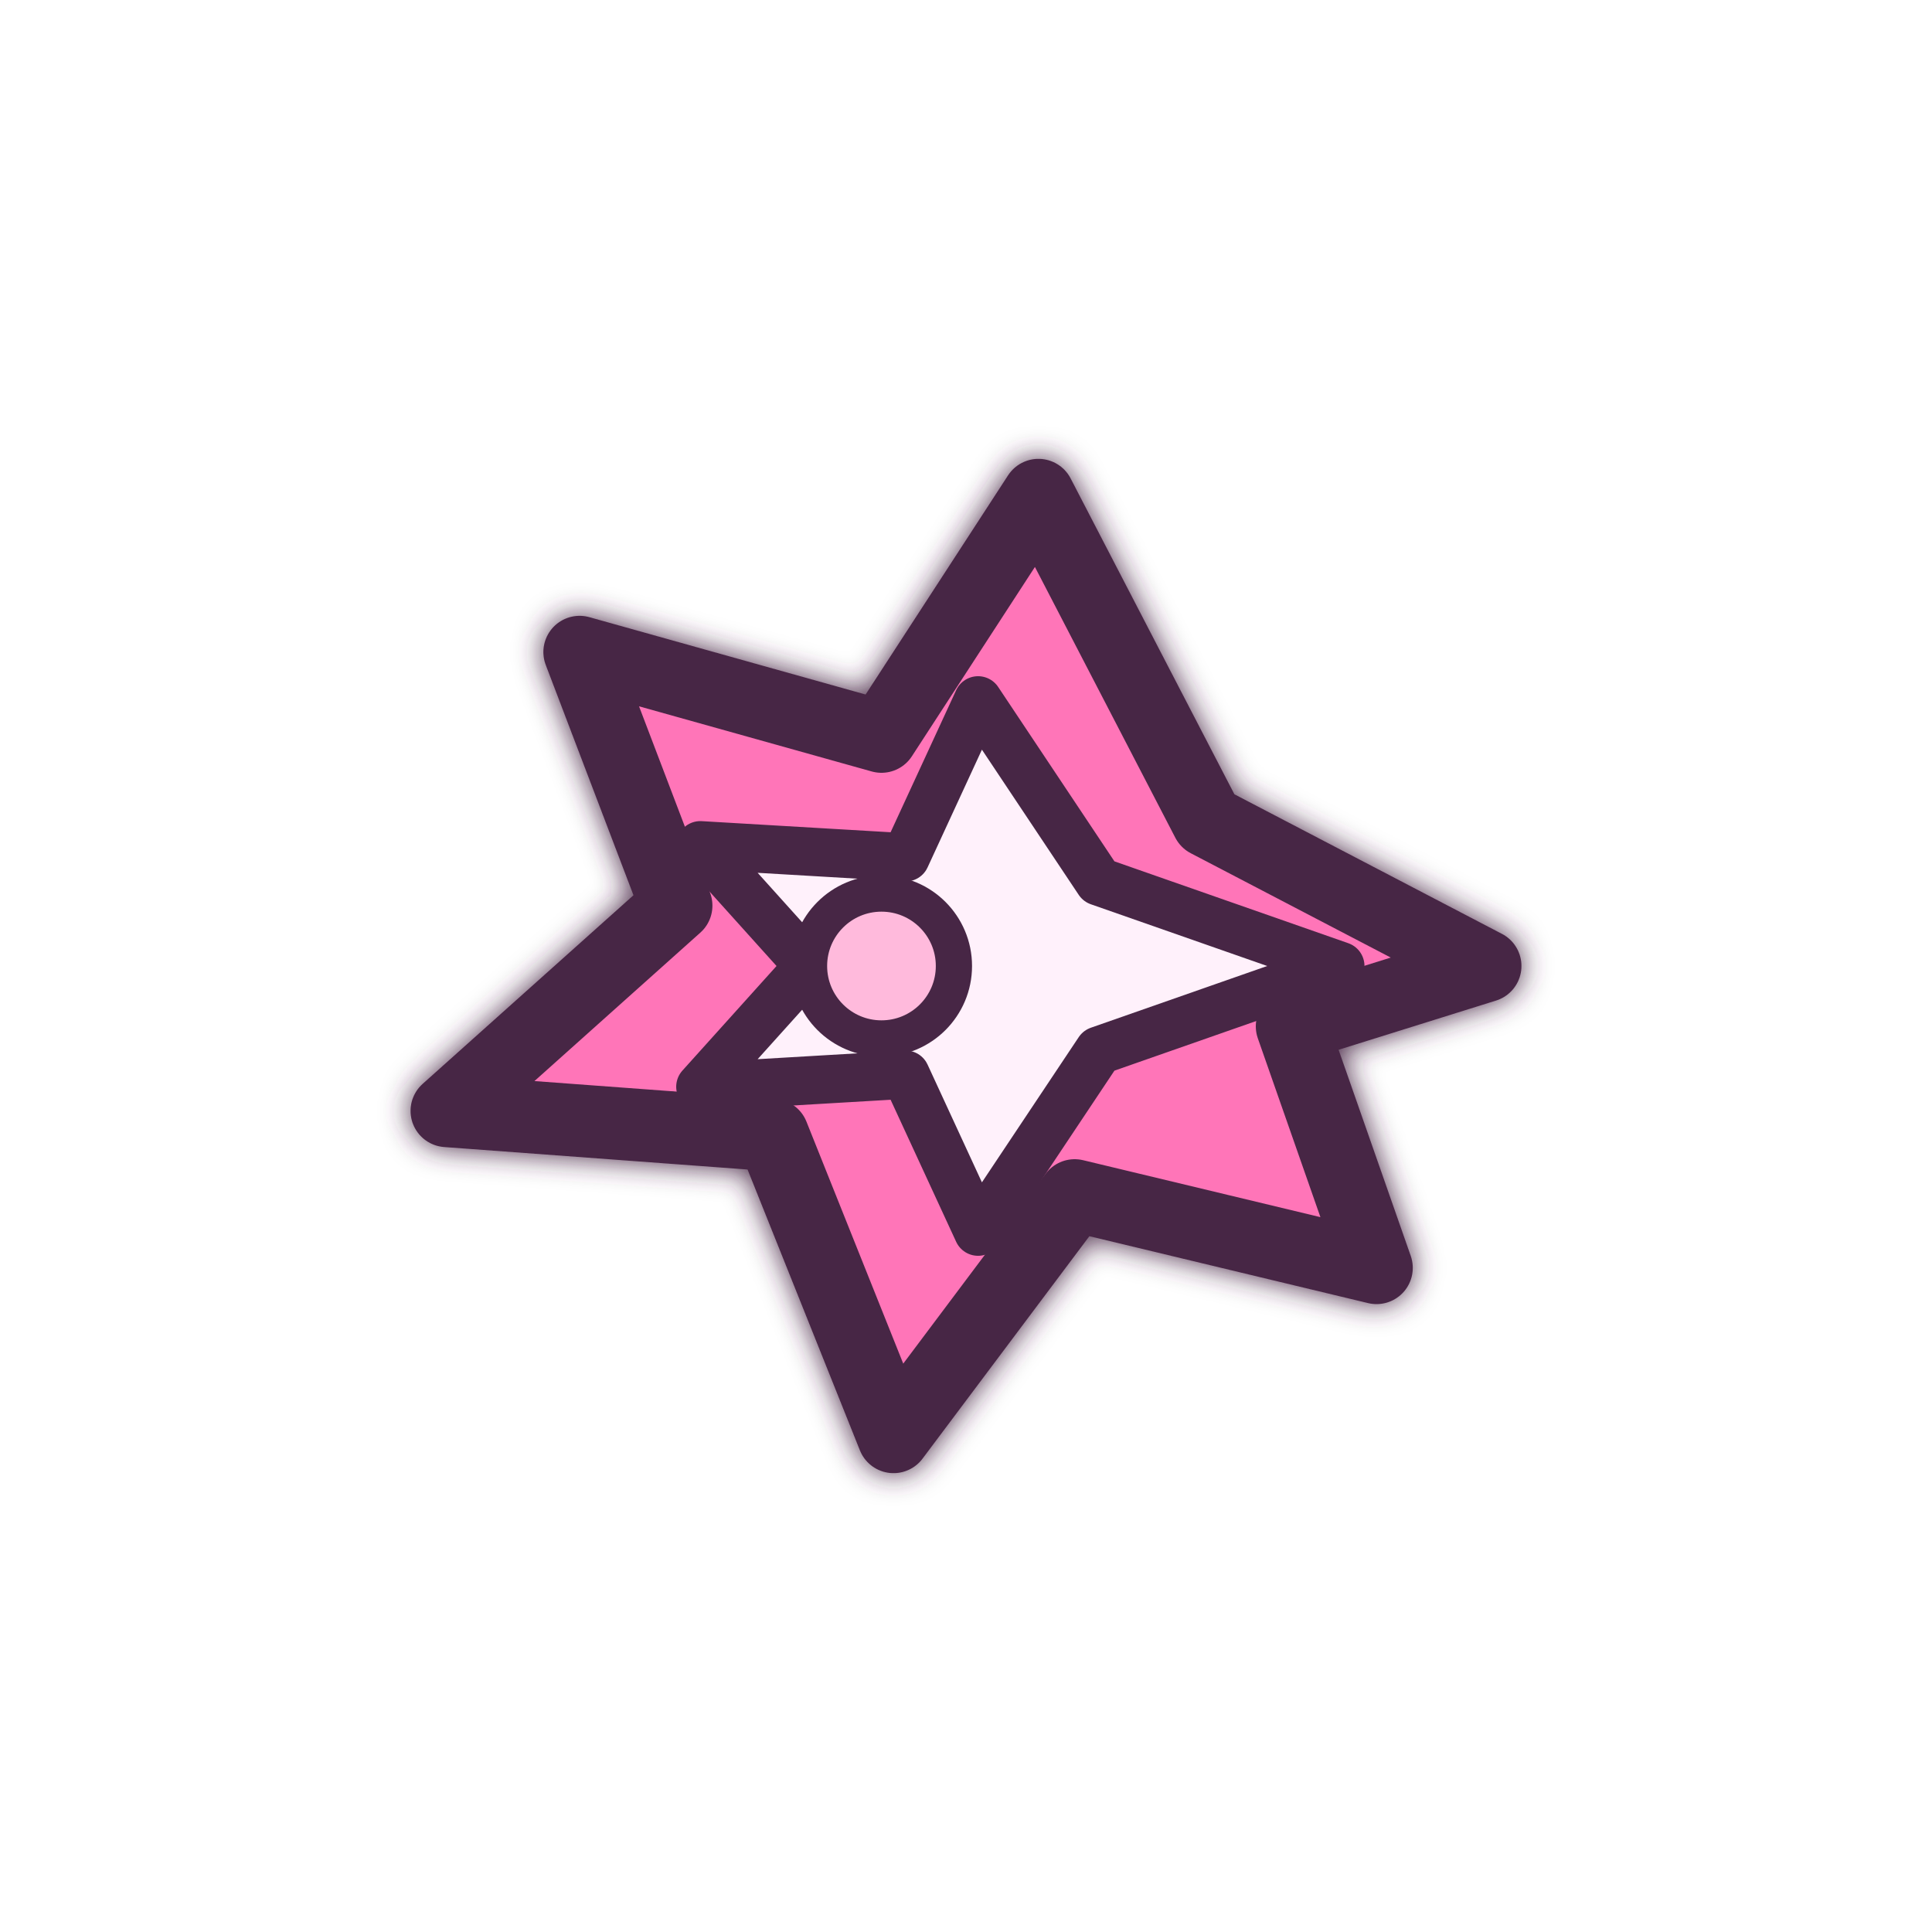
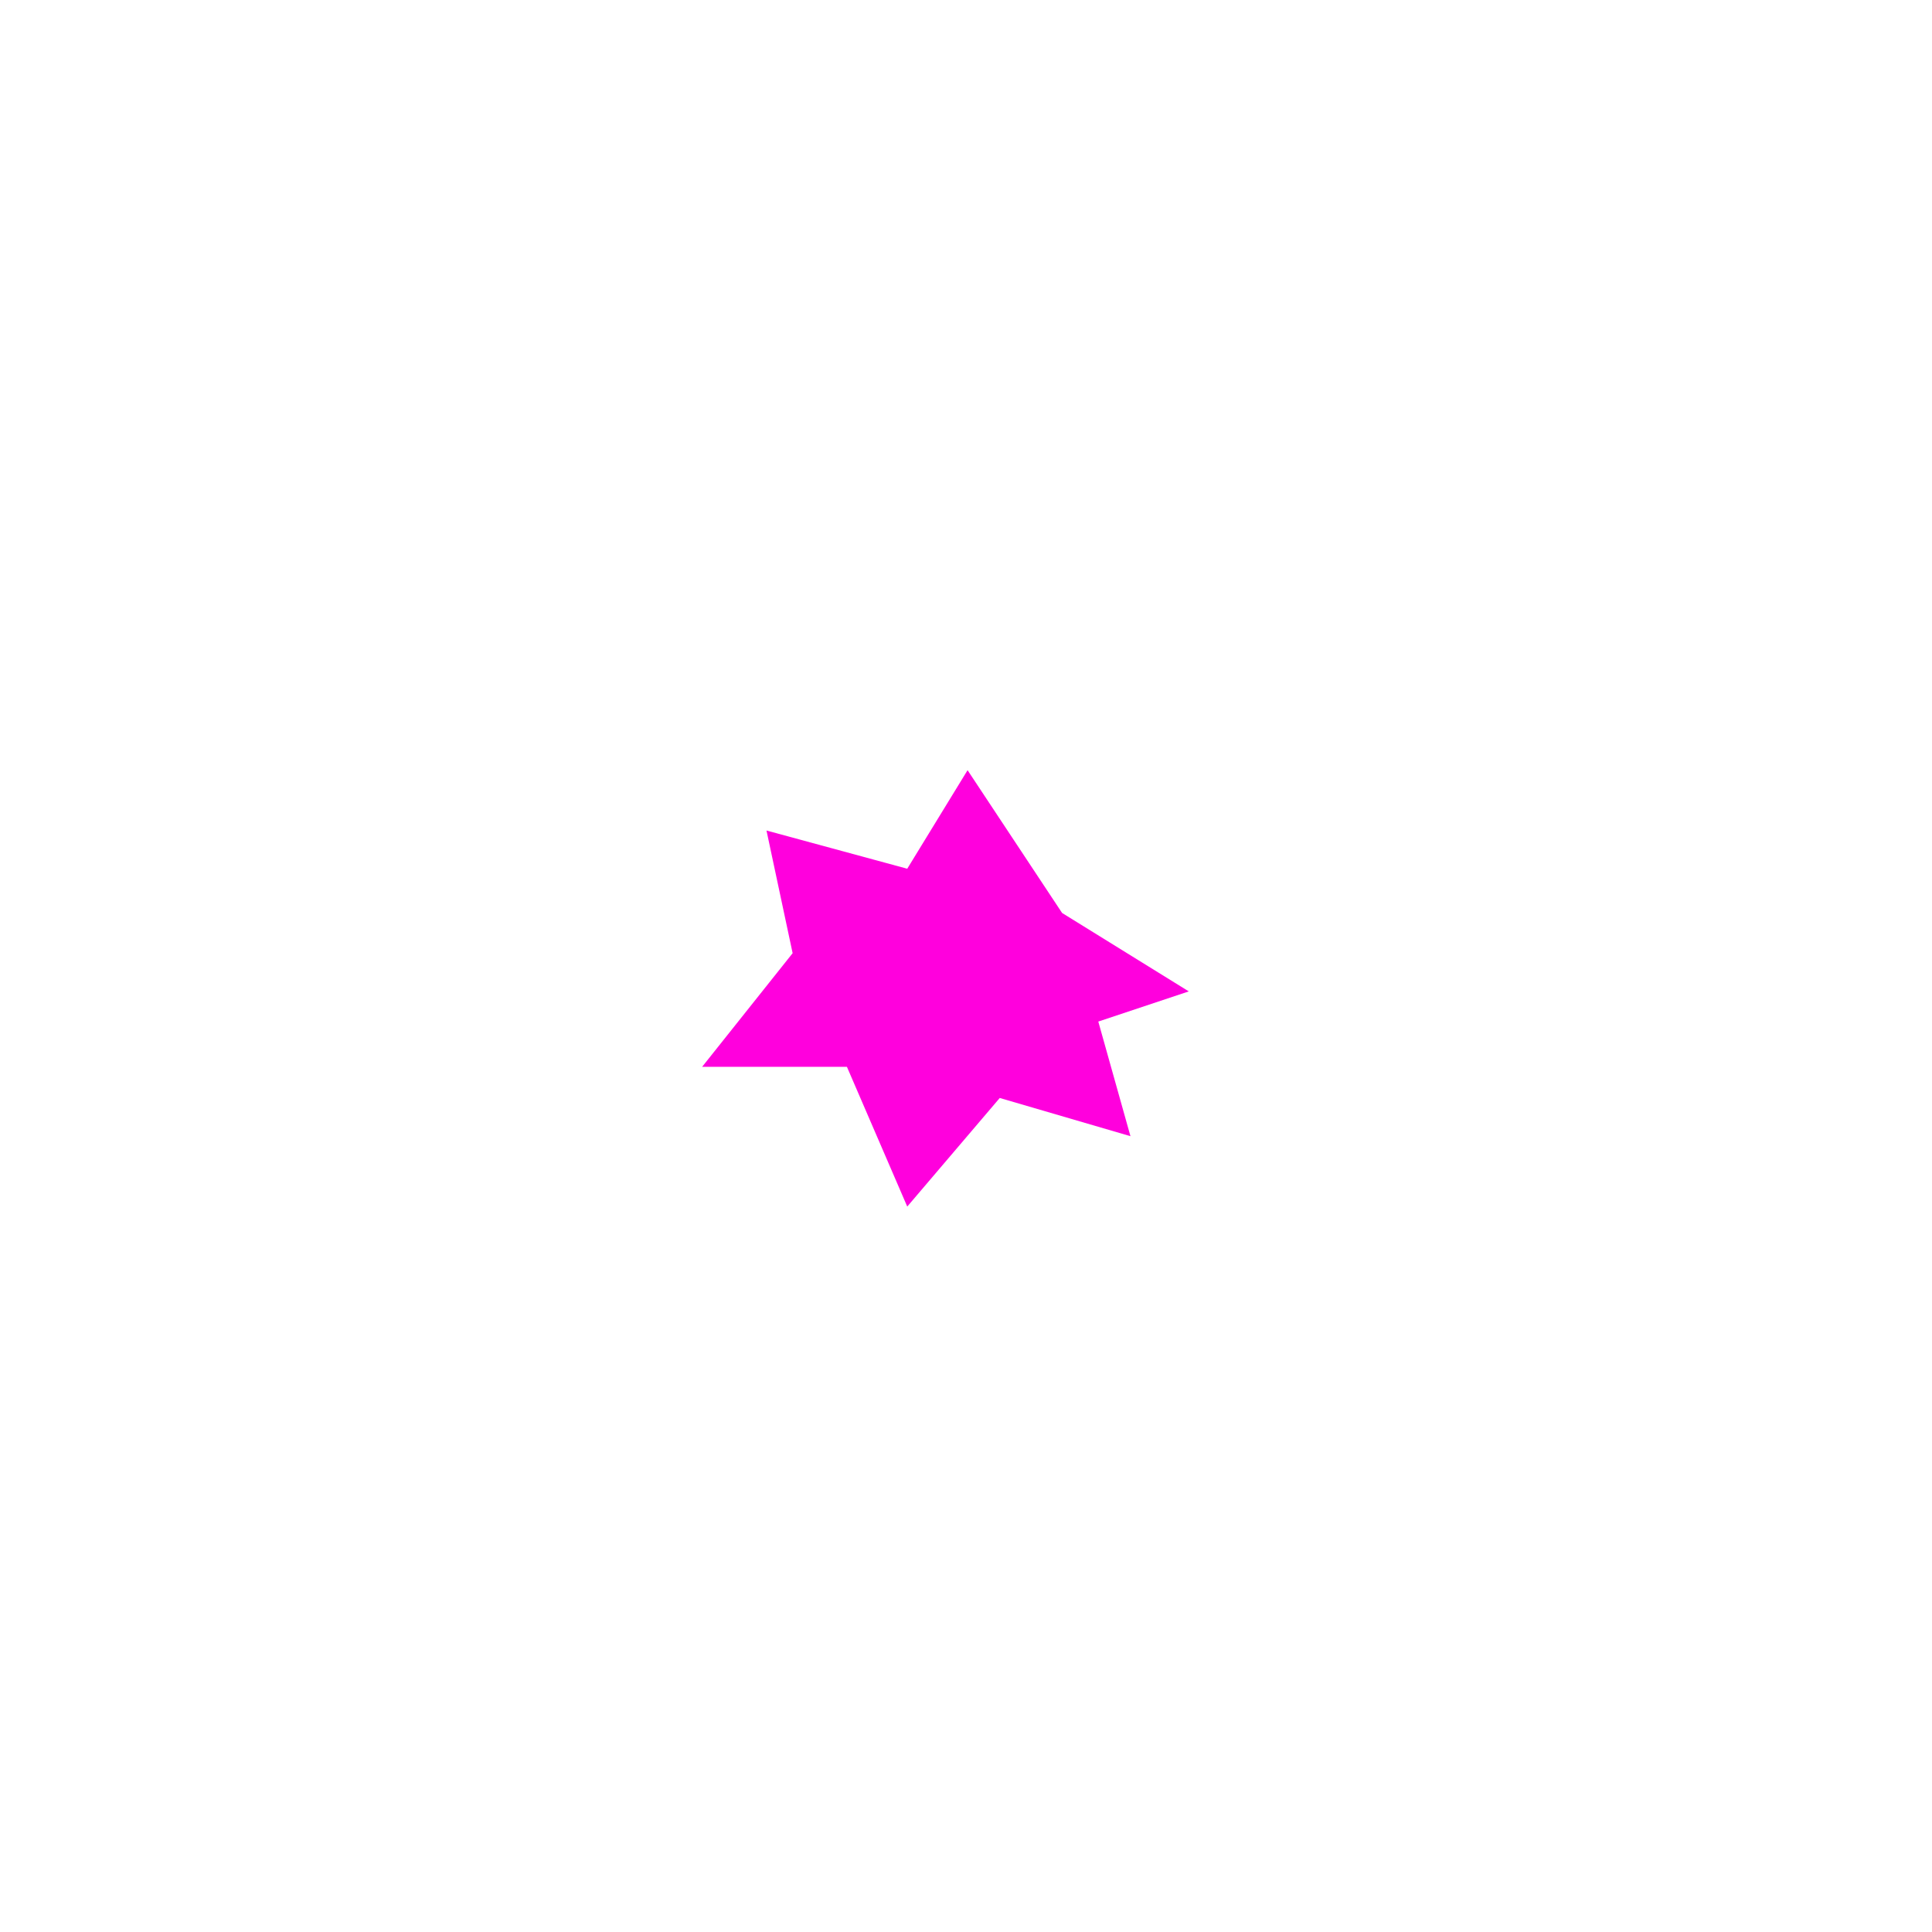
- <svg xmlns="http://www.w3.org/2000/svg" viewBox="0 0 160 160">
-   <defs>
-     <filter id="g" x="-20%" y="-20%" width="140%" height="140%">
-       <feGaussianBlur stdDeviation="1.2" result="b" />
-       <feMerge>
-         <feMergeNode in="b" />
-         <feMergeNode in="SourceGraphic" />
-       </feMerge>
-     </filter>
-   </defs>
-   <g transform="translate(80 80)" stroke="#472744" stroke-width="6" stroke-linejoin="round" filter="url(#g)">
-     <path d="M43 0 20-12 6-39-7-19-32-26-24-5-43 12-16 14-6 39 9 19 34 25 27 5Z" fill="#ff75b8" />
-     <path d="M31 0 11-7 1-22-5-9-22-10-13 0-22 10-5 9 1 22 11 7Z" fill="#fff1fb" stroke-width="4" />
-     <circle cx="-7" cy="0" r="6" fill="#ffbadc" stroke-width="3" />
-   </g>
+ <svg xmlns="http://www.w3.org/2000/svg" width="160" height="160" viewBox="0 0 160 160" fill="none">
+   <path d="M80.13 63.784L87.958 75.608L98.45 82.103L90.956 84.601L93.62 94.094L82.795 90.93L75.134 99.923L70.138 88.349H58.148L65.642 78.939L63.477 68.78L75.134 71.945L80.13 63.784Z" fill="#FF00DD" />
</svg>
